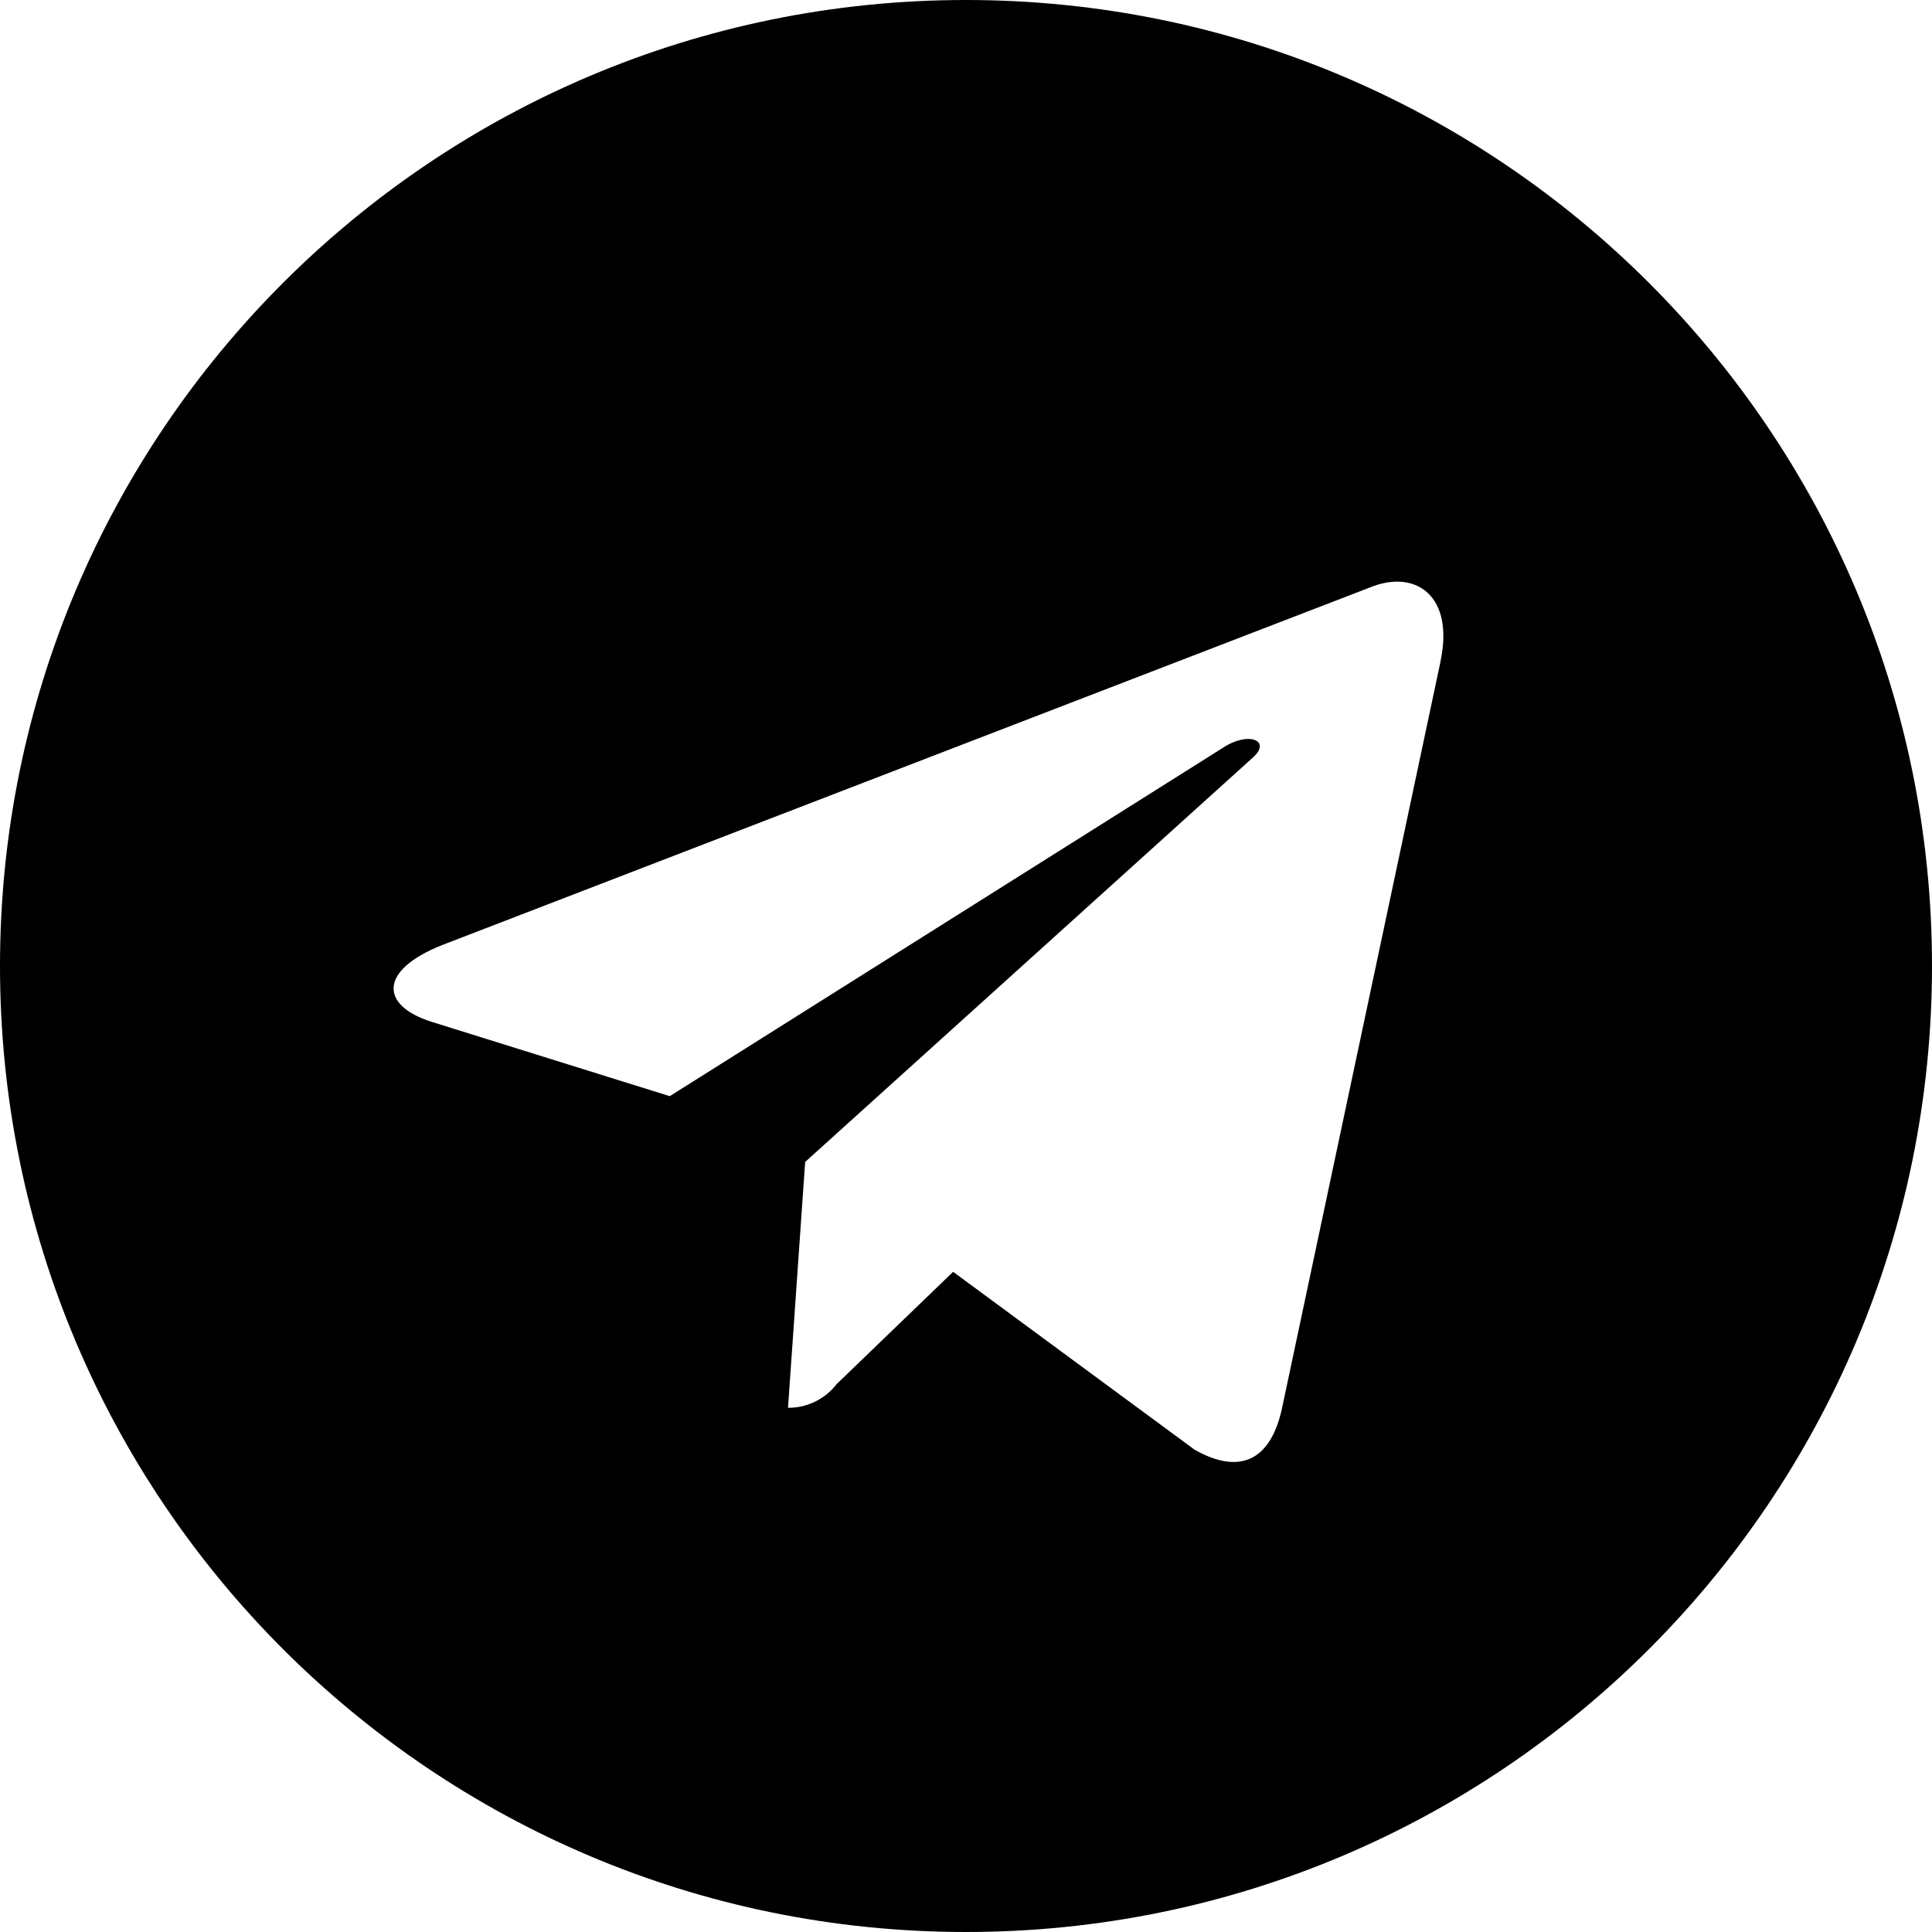
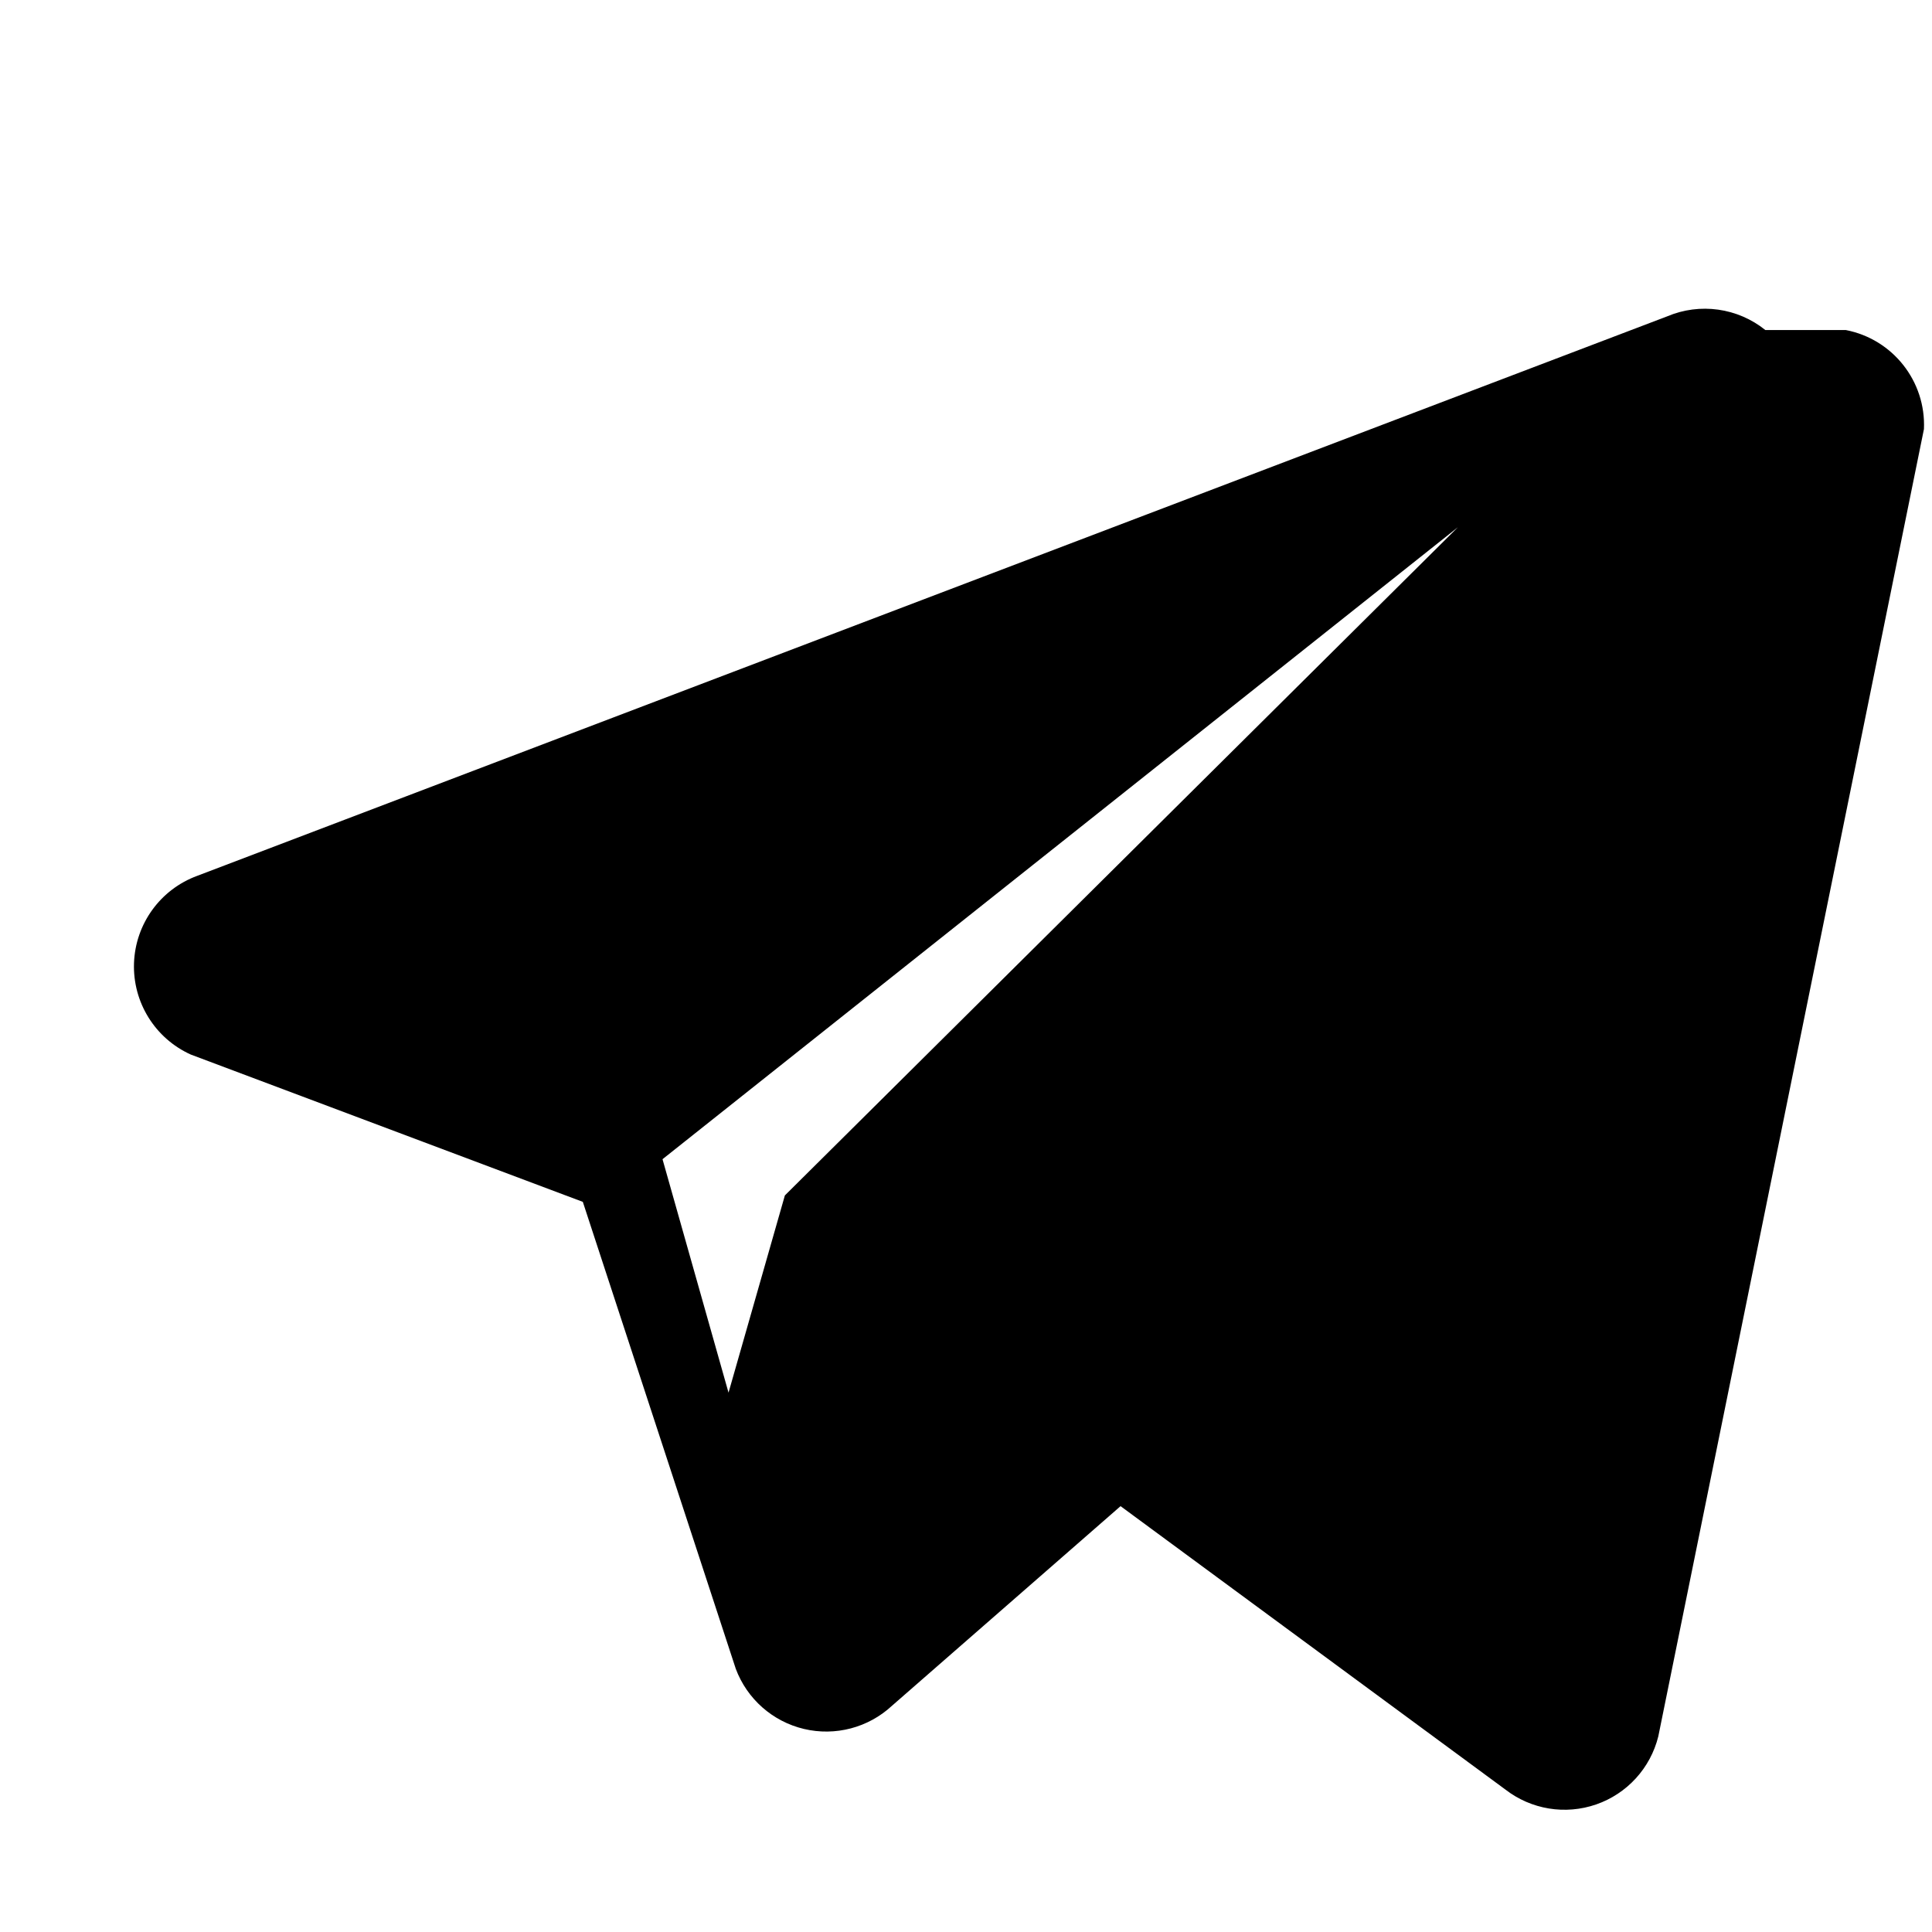
<svg xmlns="http://www.w3.org/2000/svg" viewBox="0 0 24 24" fill="currentColor">
-   <path d="M12 0C5.373 0 0 5.373 0 12s5.373 12 12 12 12-5.373 12-12S18.627 0 12 0zm5.894 8.221l-1.97 9.28c-.145.658-.537.818-1.084.508l-3-2.21-1.446 1.394c-.14.18-.357.295-.6.295-.002 0-.003 0-.005 0l.213-3.054 5.56-5.022c.24-.213-.054-.334-.373-.121l-6.869 4.326-2.96-.924c-.64-.203-.658-.64.135-.954l11.566-4.458c.538-.196 1.006.128.832.941z" />
+   <path d="M21.93 4.1a1.2 1.2 0 0 0-1.22-.17L2.45 10.88a1.2 1.2 0 0 0-.08 2.22l4.87 1.83 1.9 5.8a1.2 1.2 0 0 0 1.94.46l2.84-2.48 4.78 3.52a1.2 1.2 0 0 0 1.9-.66l3.3-16.24a1.2 1.2 0 0 0-.97-1.23zM9.75 14.85l-.7 2.45-.82-2.9 9.88-7.85-8.36 8.3z" />
</svg>
